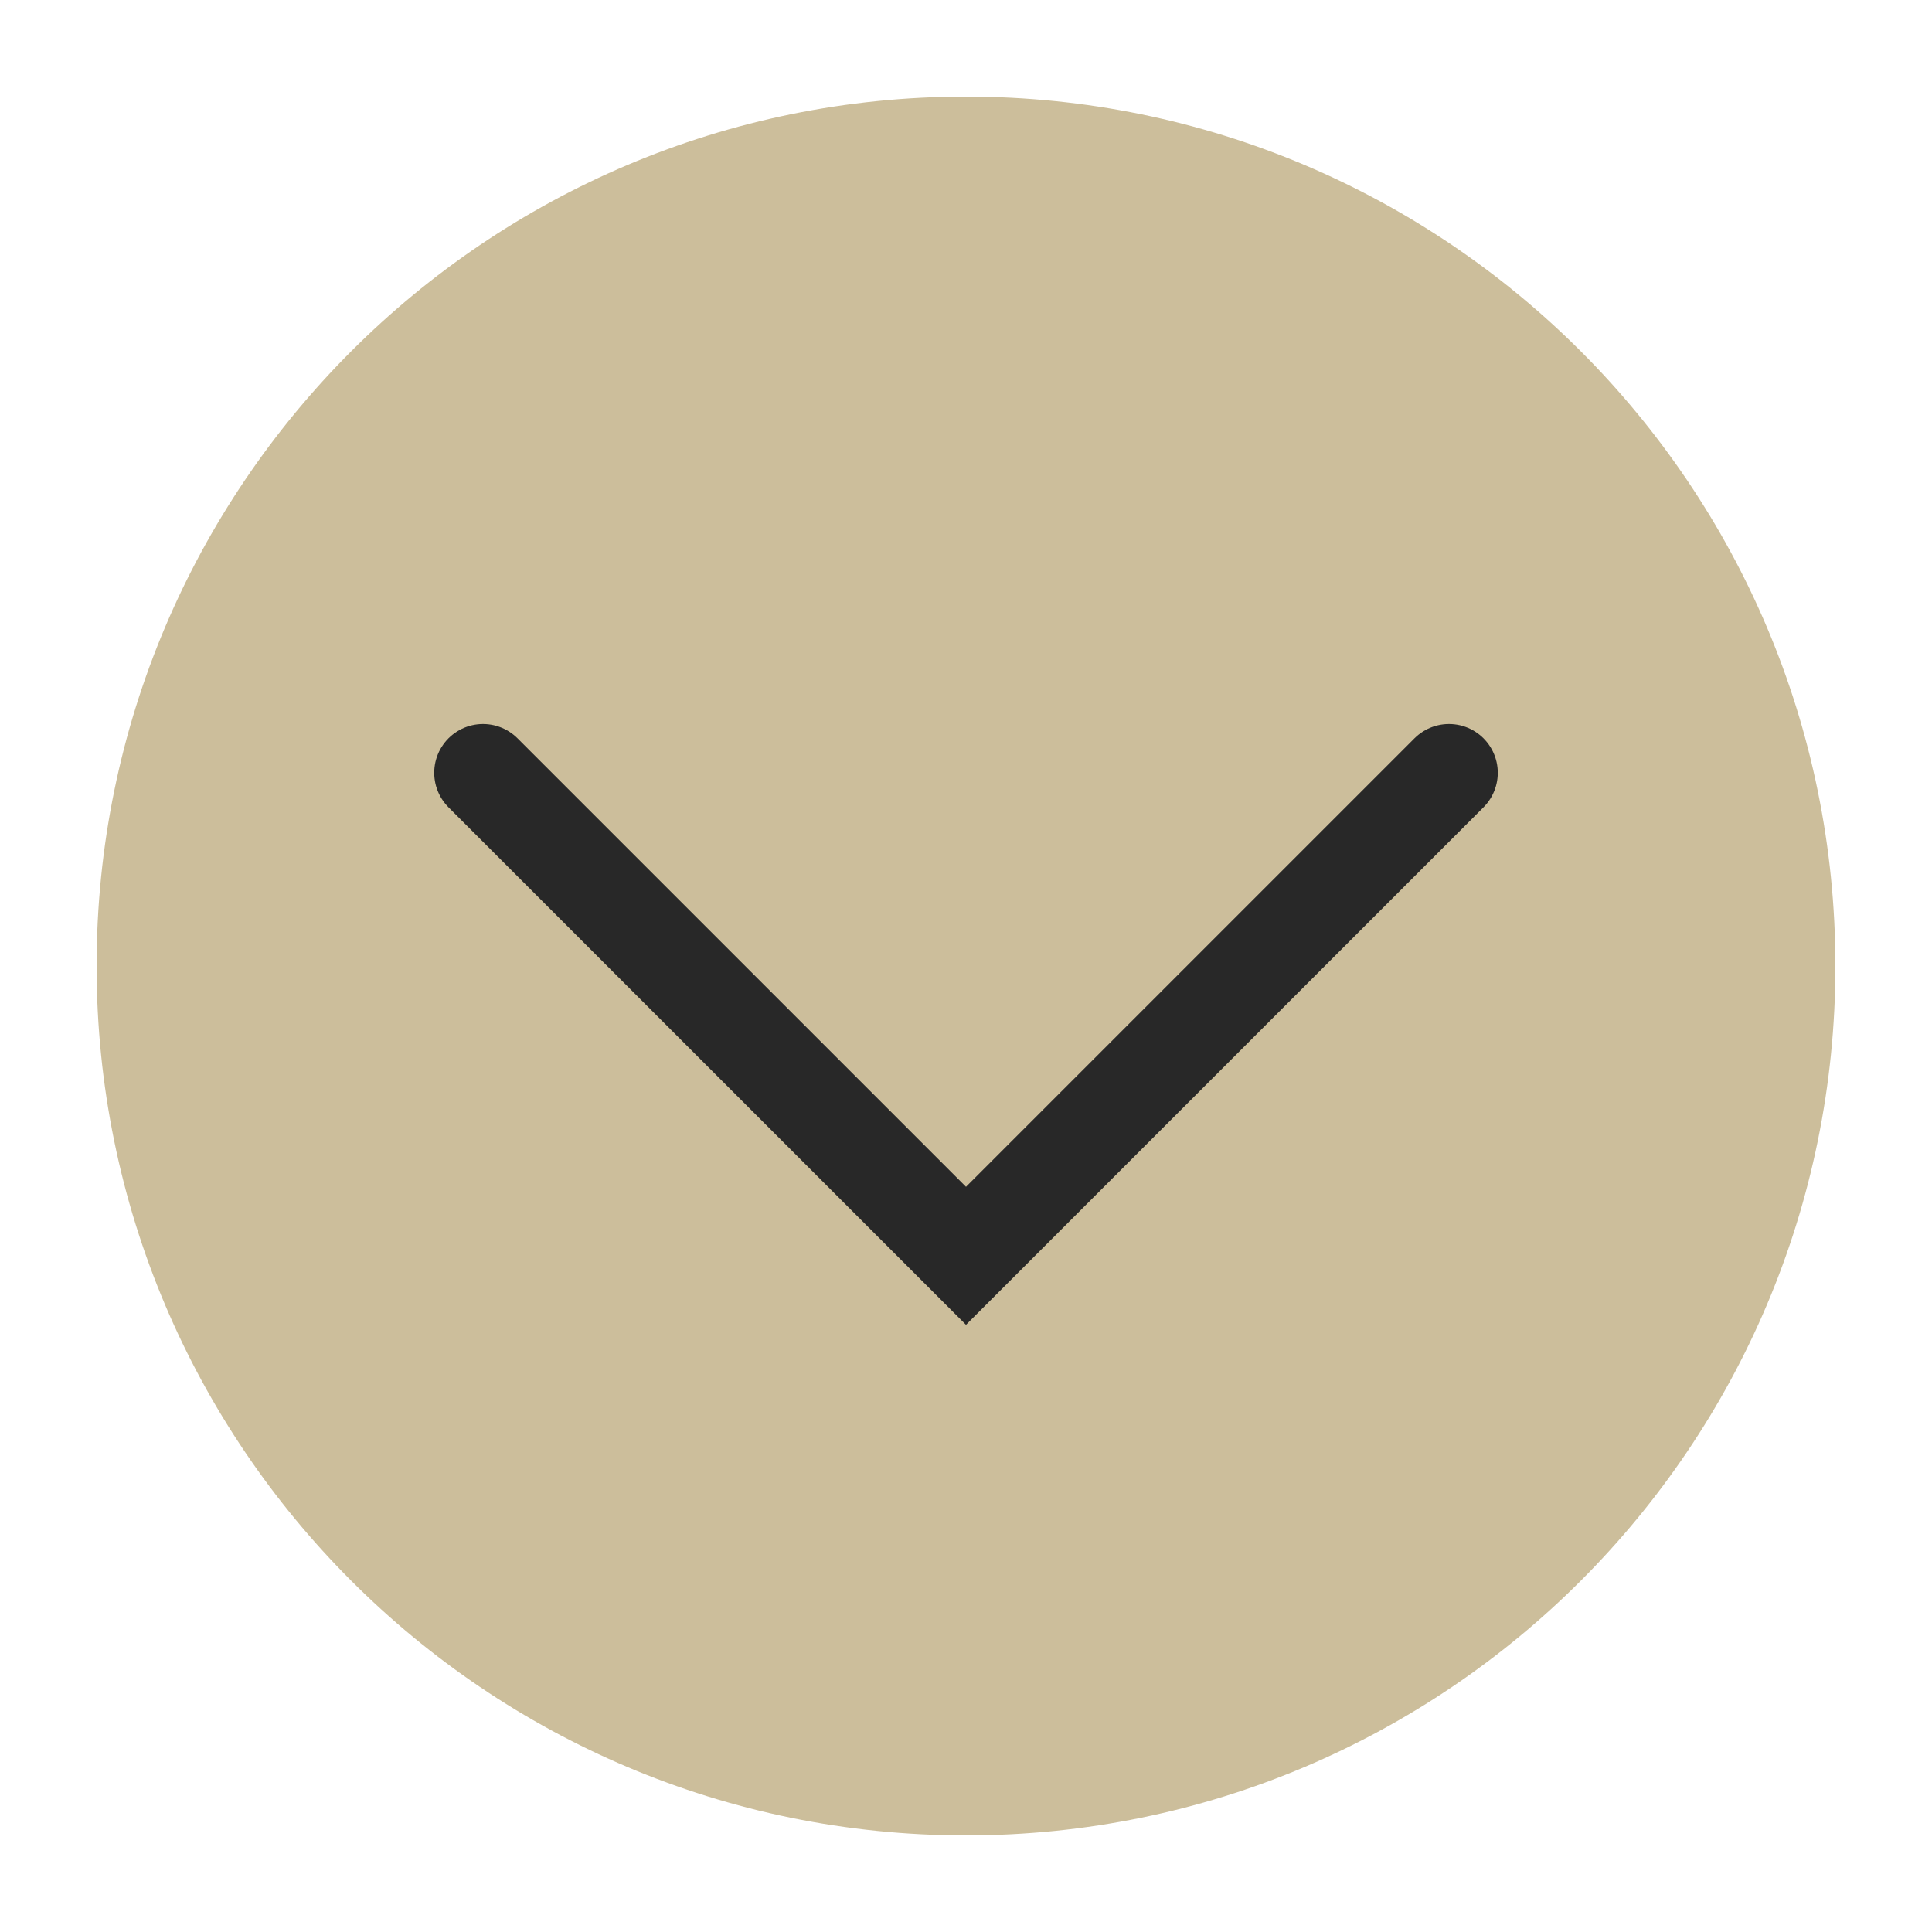
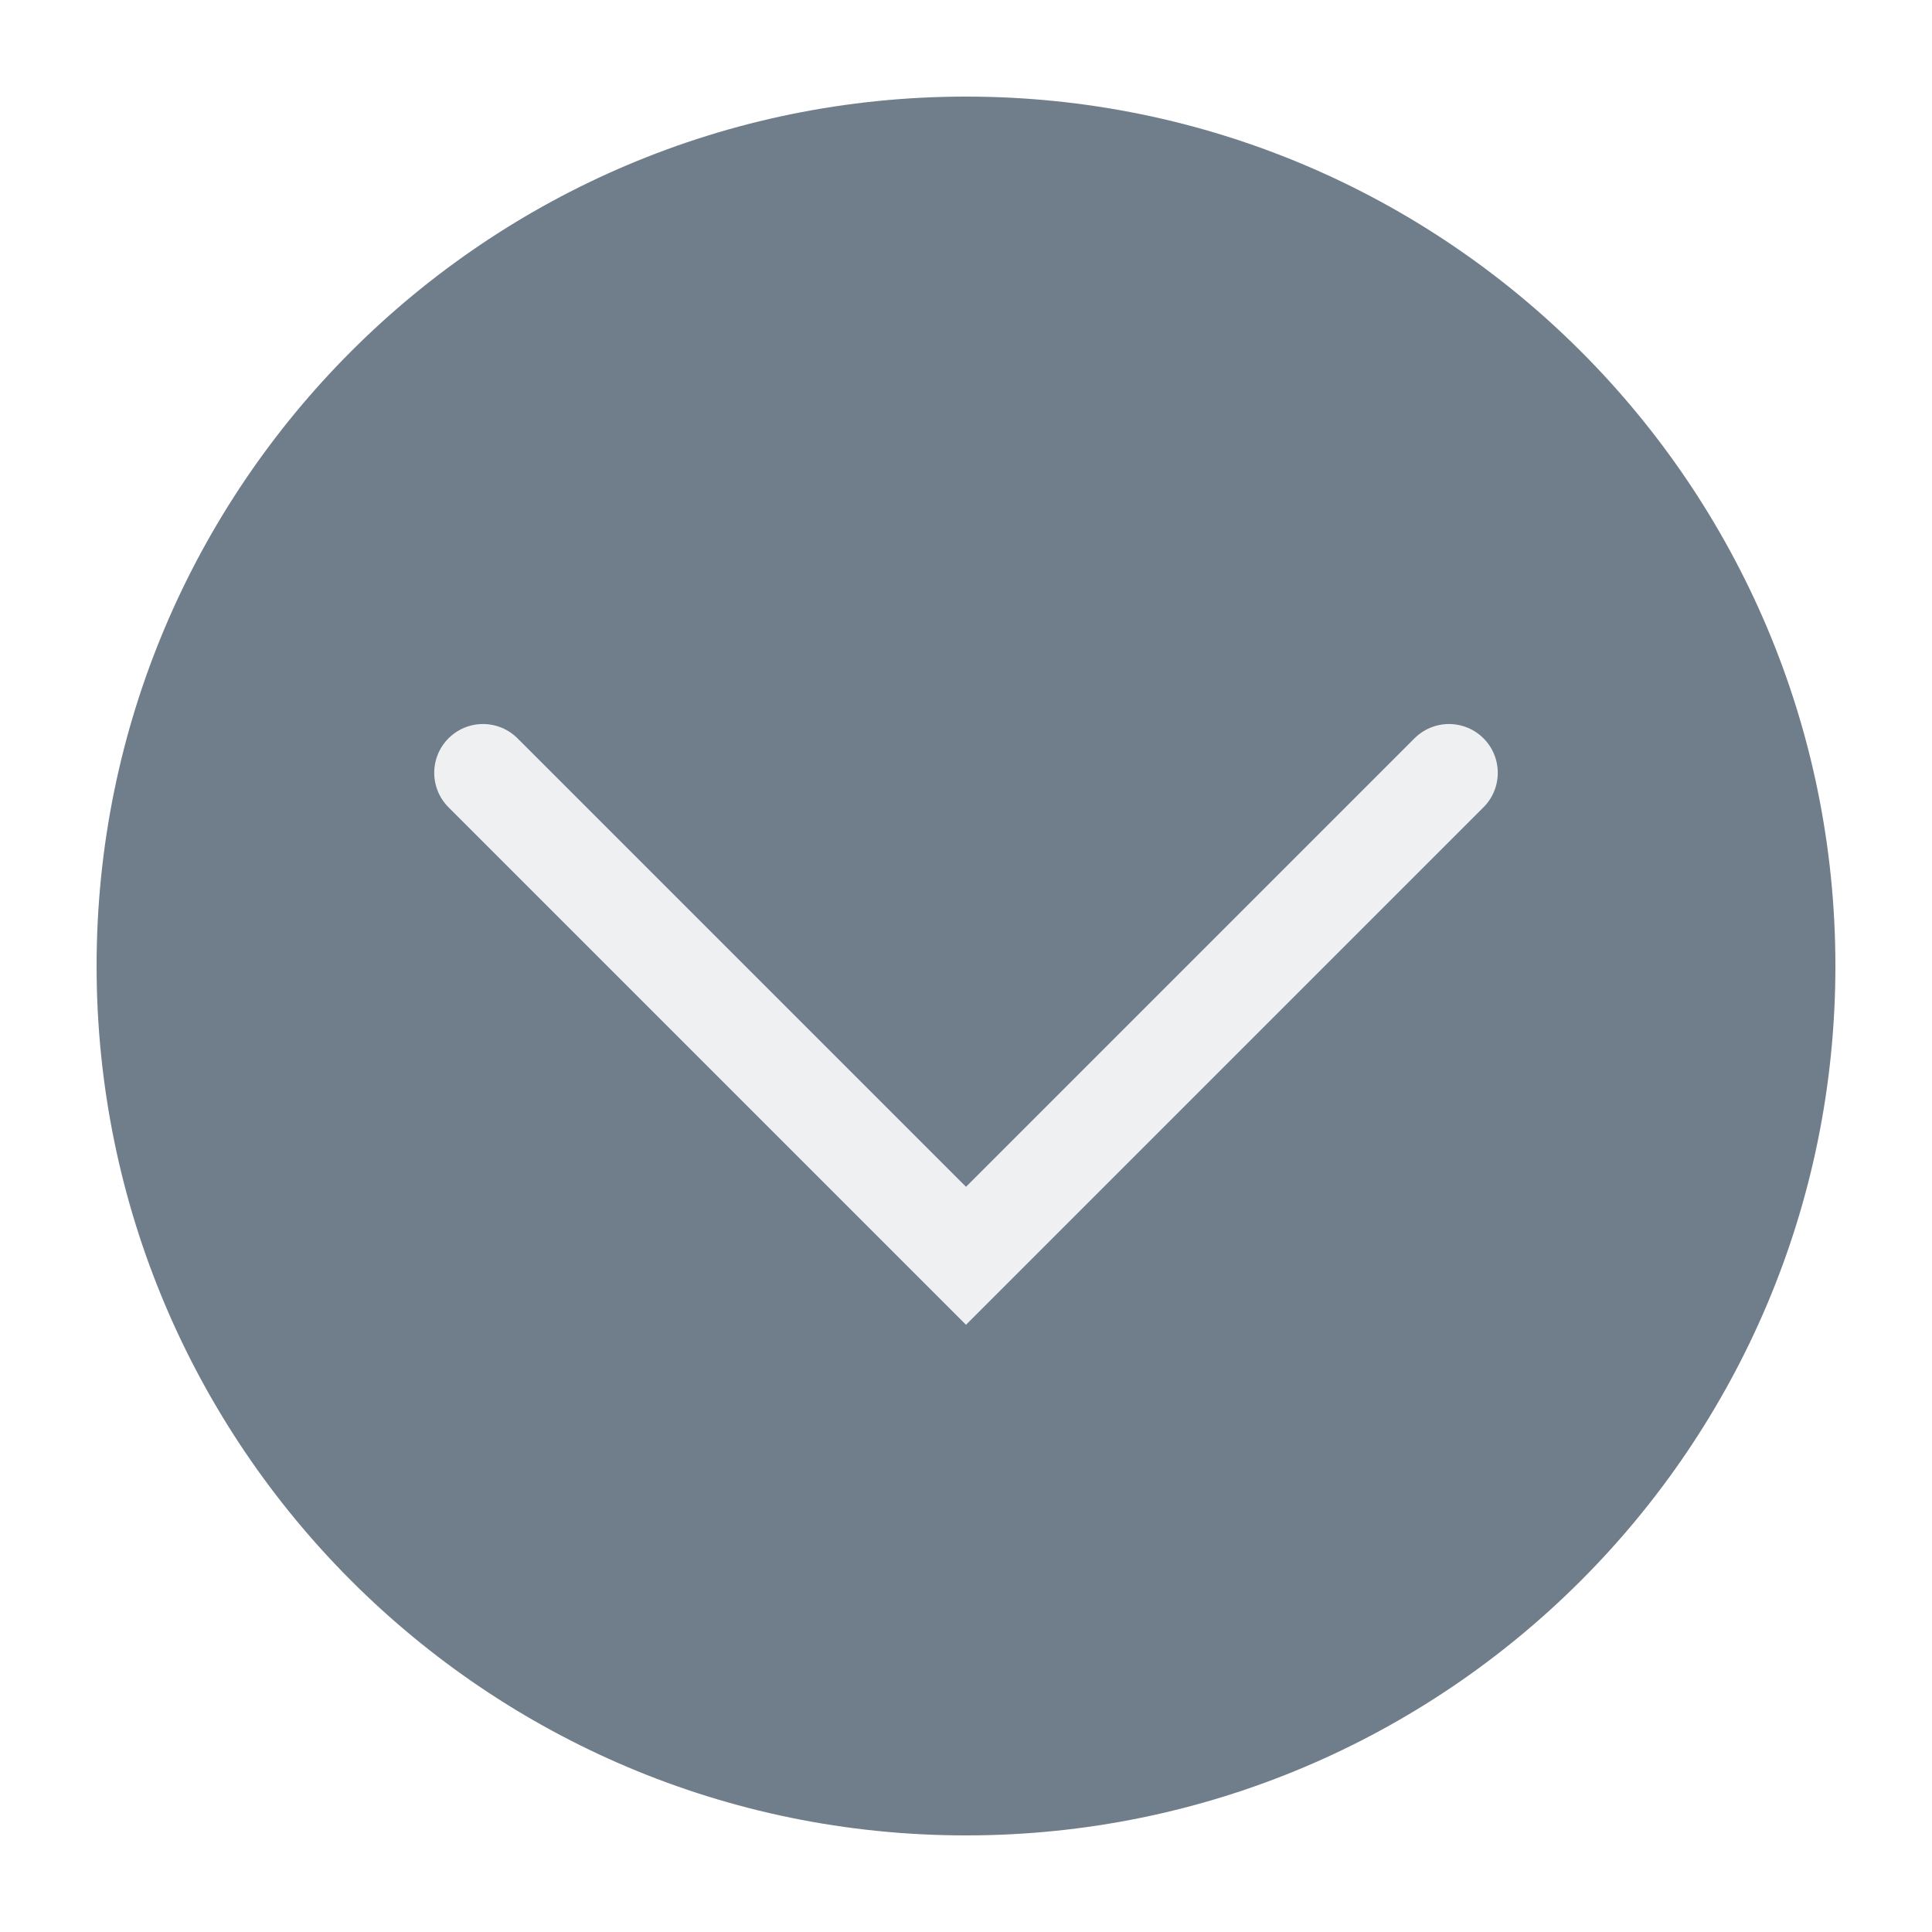
<svg xmlns="http://www.w3.org/2000/svg" viewBox="0 0 50 50" version="1.2" baseProfile="tiny">
  <defs>
</defs>
  <g fill="none" stroke="black" stroke-width="1" fill-rule="evenodd" stroke-linecap="square" stroke-linejoin="bevel">
-     <g fill="#ccbe9b" fill-opacity="1" stroke="none" transform="matrix(2.5,0,0,2.5,2.5,2.5)" font-family="Noto Sans" font-size="13" font-weight="400" font-style="normal">
+     <g fill="#707d8a" fill-opacity="1" stroke="none" transform="matrix(2.5,0,0,2.5,2.5,2.5)" font-family="Noto Sans" font-size="13" font-weight="400" font-style="normal">
      <circle cx="9" cy="9" r="9" />
    </g>
-     <g fill="none" stroke="#282828" stroke-opacity="1" stroke-width="1.01" stroke-linecap="round" stroke-linejoin="miter" stroke-miterlimit="2" transform="matrix(2.5,0,0,2.5,2.5,2.5)" font-family="Noto Sans" font-size="13" font-weight="400" font-style="normal">
+     <g fill="none" stroke="#eff0f1" stroke-opacity="1" stroke-width="1.01" stroke-linecap="round" stroke-linejoin="miter" stroke-miterlimit="2" transform="matrix(2.5,0,0,2.5,2.5,2.5)" font-family="Noto Sans" font-size="13" font-weight="400" font-style="normal">
      <polyline fill="none" vector-effect="none" points="4,7 9,12 14,7 " />
    </g>
    <g fill="none" stroke="#000000" stroke-opacity="1" stroke-width="1" stroke-linecap="square" stroke-linejoin="bevel" transform="matrix(1,0,0,1,0,0)" font-family="Noto Sans" font-size="13" font-weight="400" font-style="normal">
</g>
  </g>
</svg>
